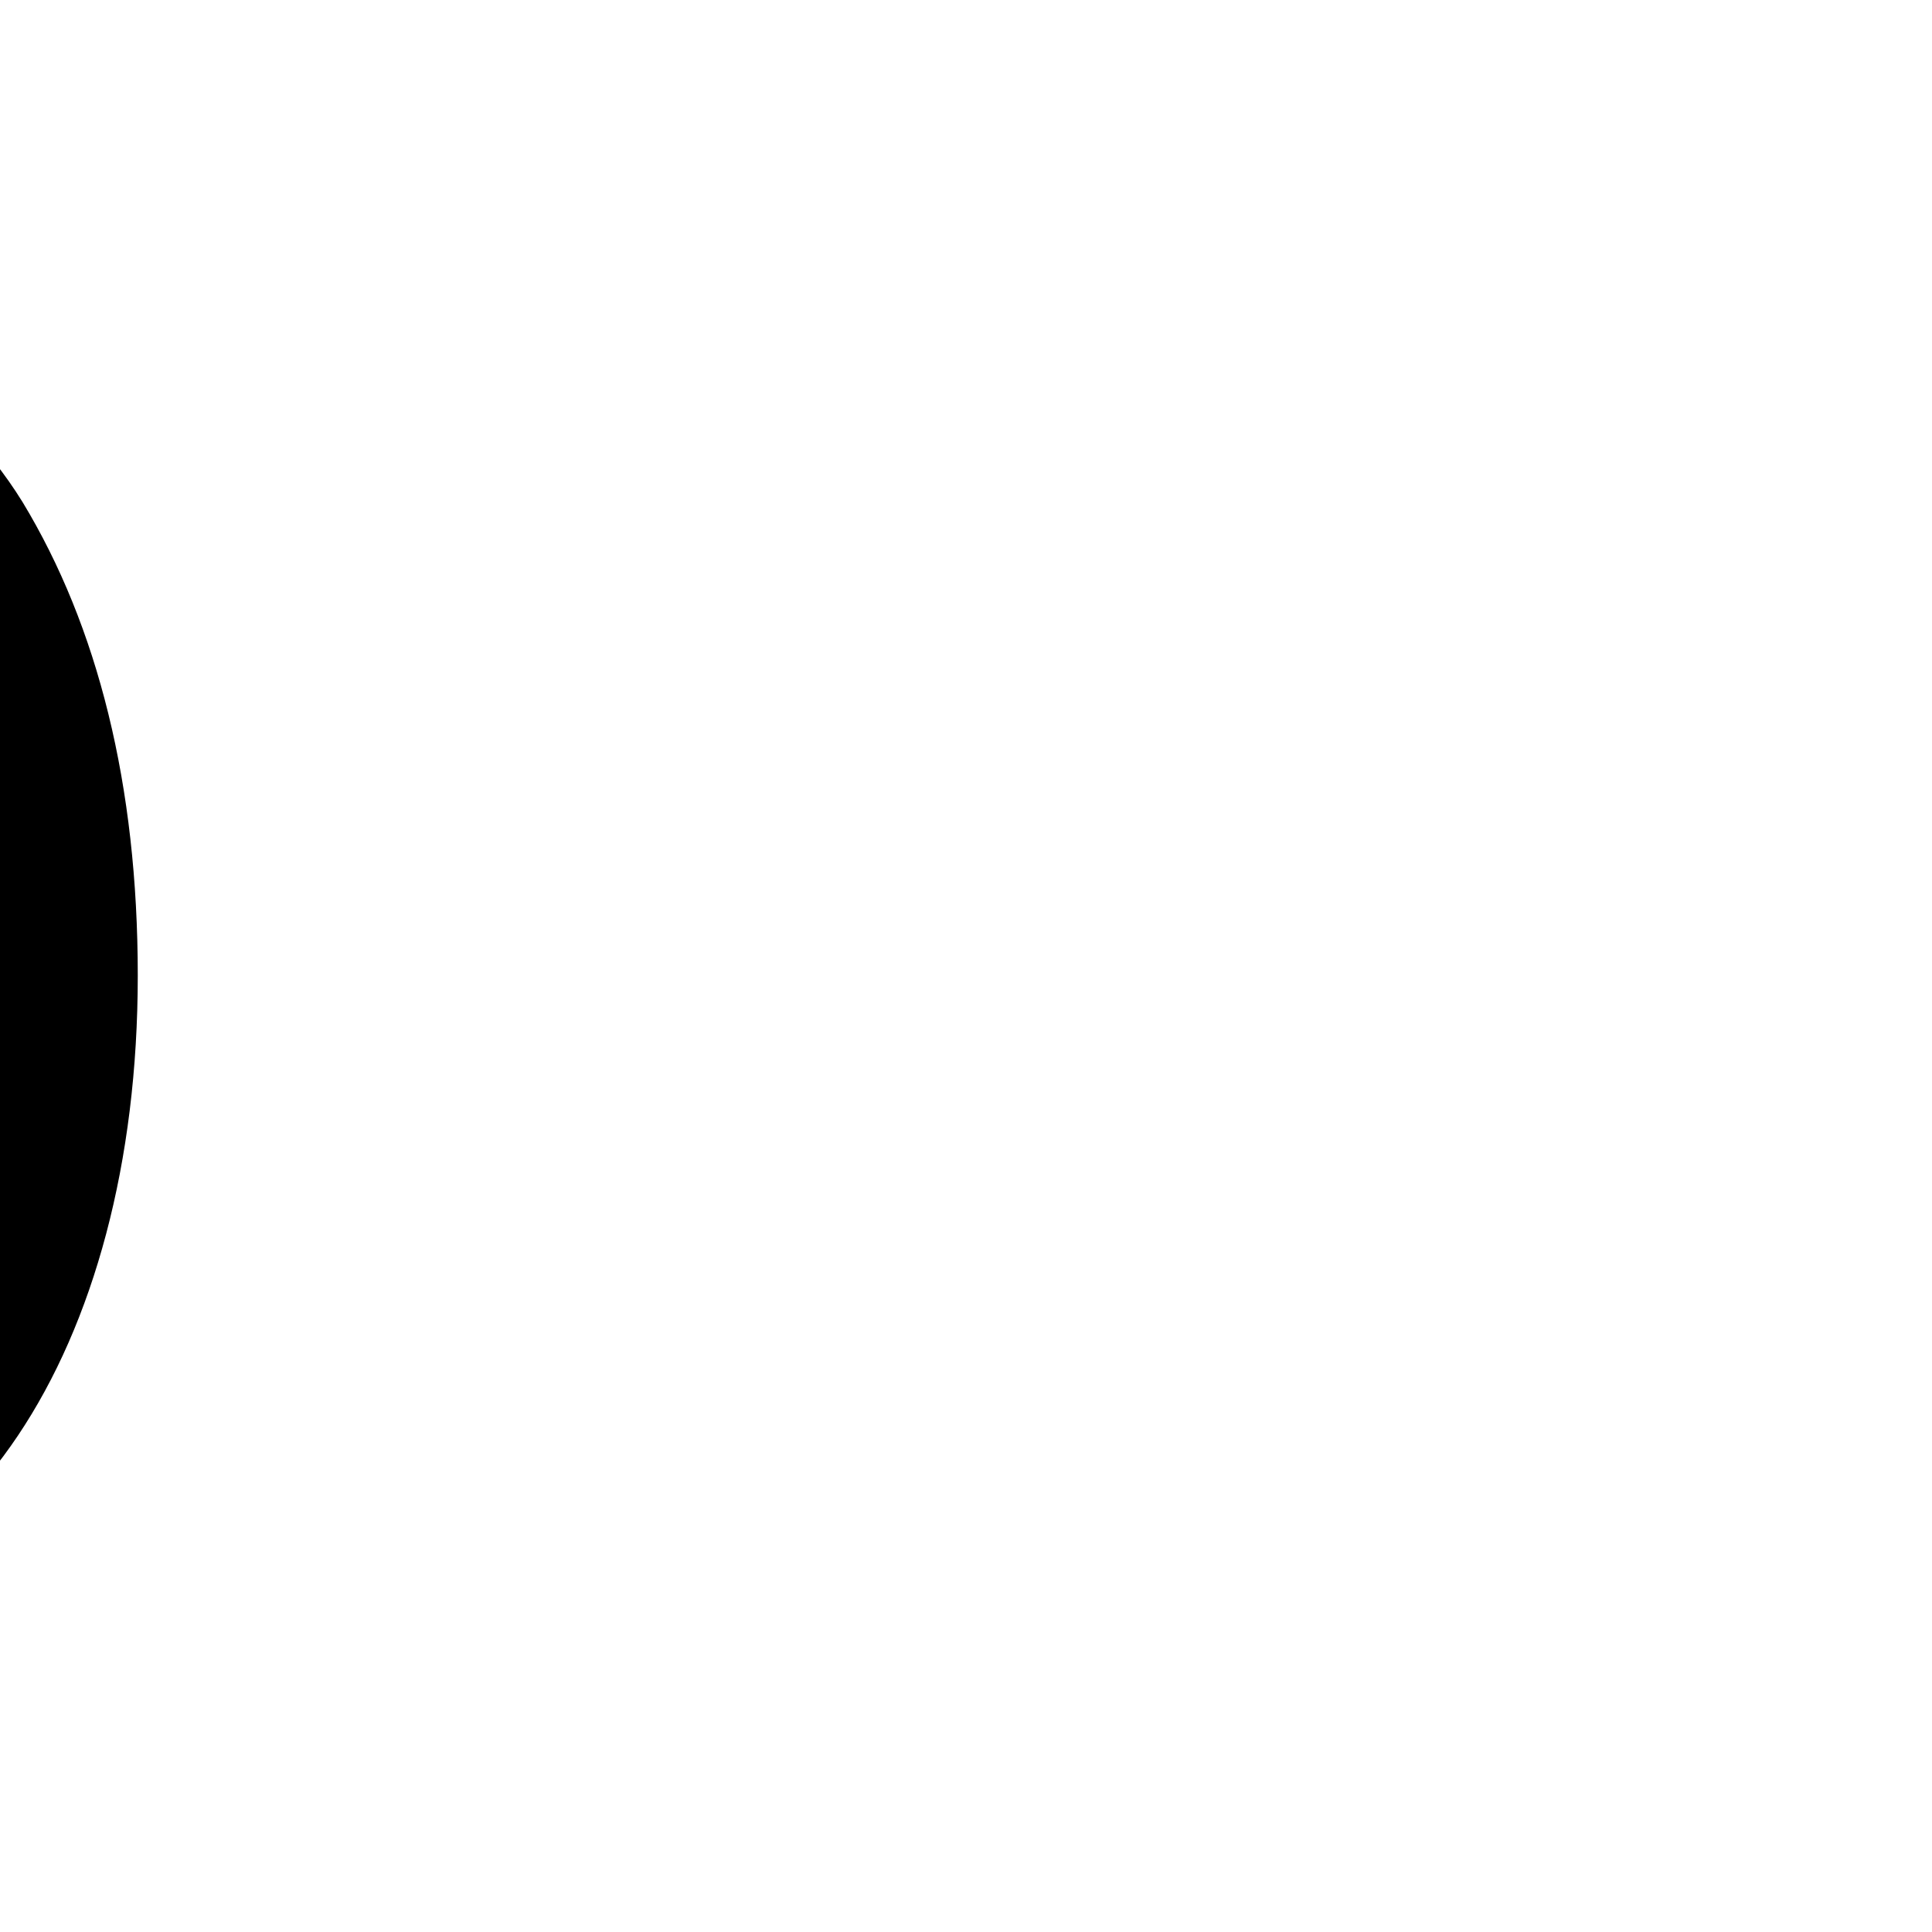
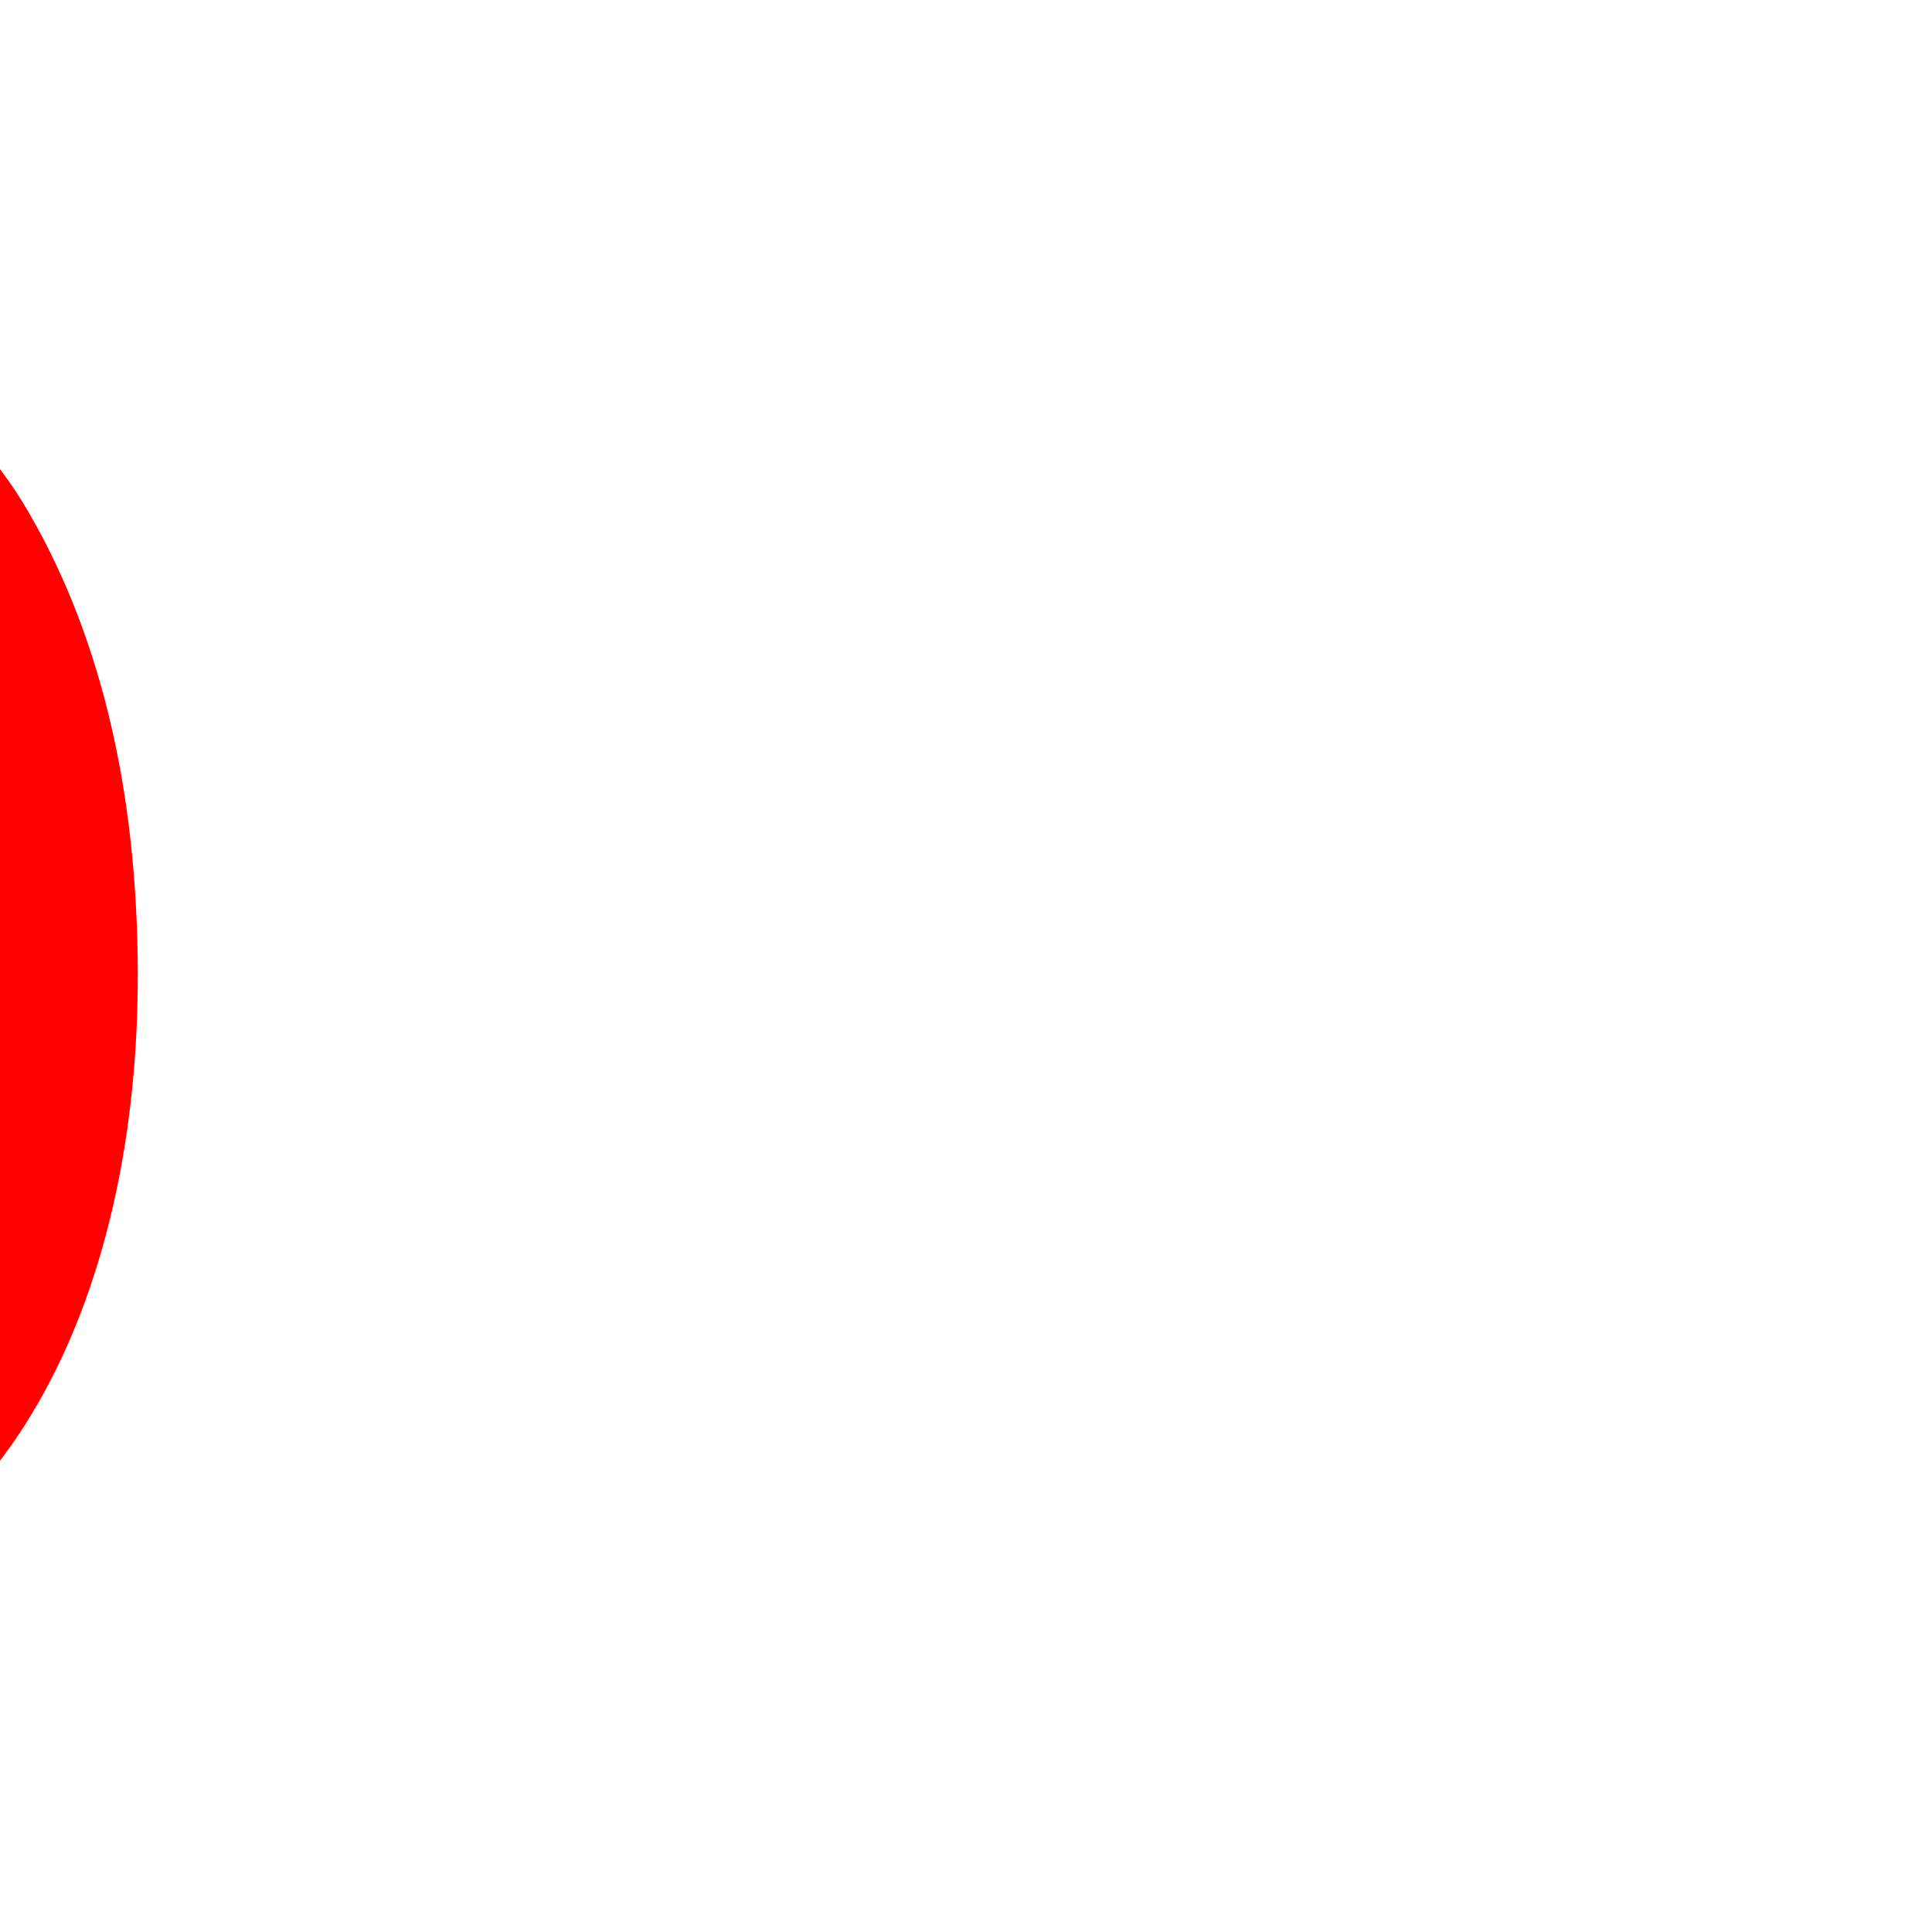
<svg xmlns="http://www.w3.org/2000/svg" width="100" height="100" viewBox="0 0 26.458 26.458" version="1.1" id="svg908">
  <defs id="defs902" />
  <g id="layer1">
-     <text xml:space="preserve" style="font-size:24.694px;line-height:1.25;font-family:C059;-inkscape-font-specification:C059;text-align:center;letter-spacing:0px;word-spacing:0px;text-anchor:middle;stroke-width:0.265" x="13.229" y="21.736" id="text1473">
-       <tspan id="tspan1471" x="13.229" y="21.736" style="font-size:24.694px;stroke-width:0.265">0</tspan>
+     <text xml:space="preserve" style="font-size:24.694px;line-height:1.25;font-family:C059;-inkscape-font-specification:C059;text-align:center;letter-spacing:0px;word-spacing:0px;text-anchor:middle;stroke-width:0.265;fill:#ff0000;fill-opacity:1;" x="13.229" y="21.736" id="text1473">
+       <tspan id="tspan1471" x="13.229" y="21.736" style="font-size:24.694px;stroke-width:0.265;fill:#ff0000;fill-opacity:1;">0</tspan>
    </text>
  </g>
</svg>
